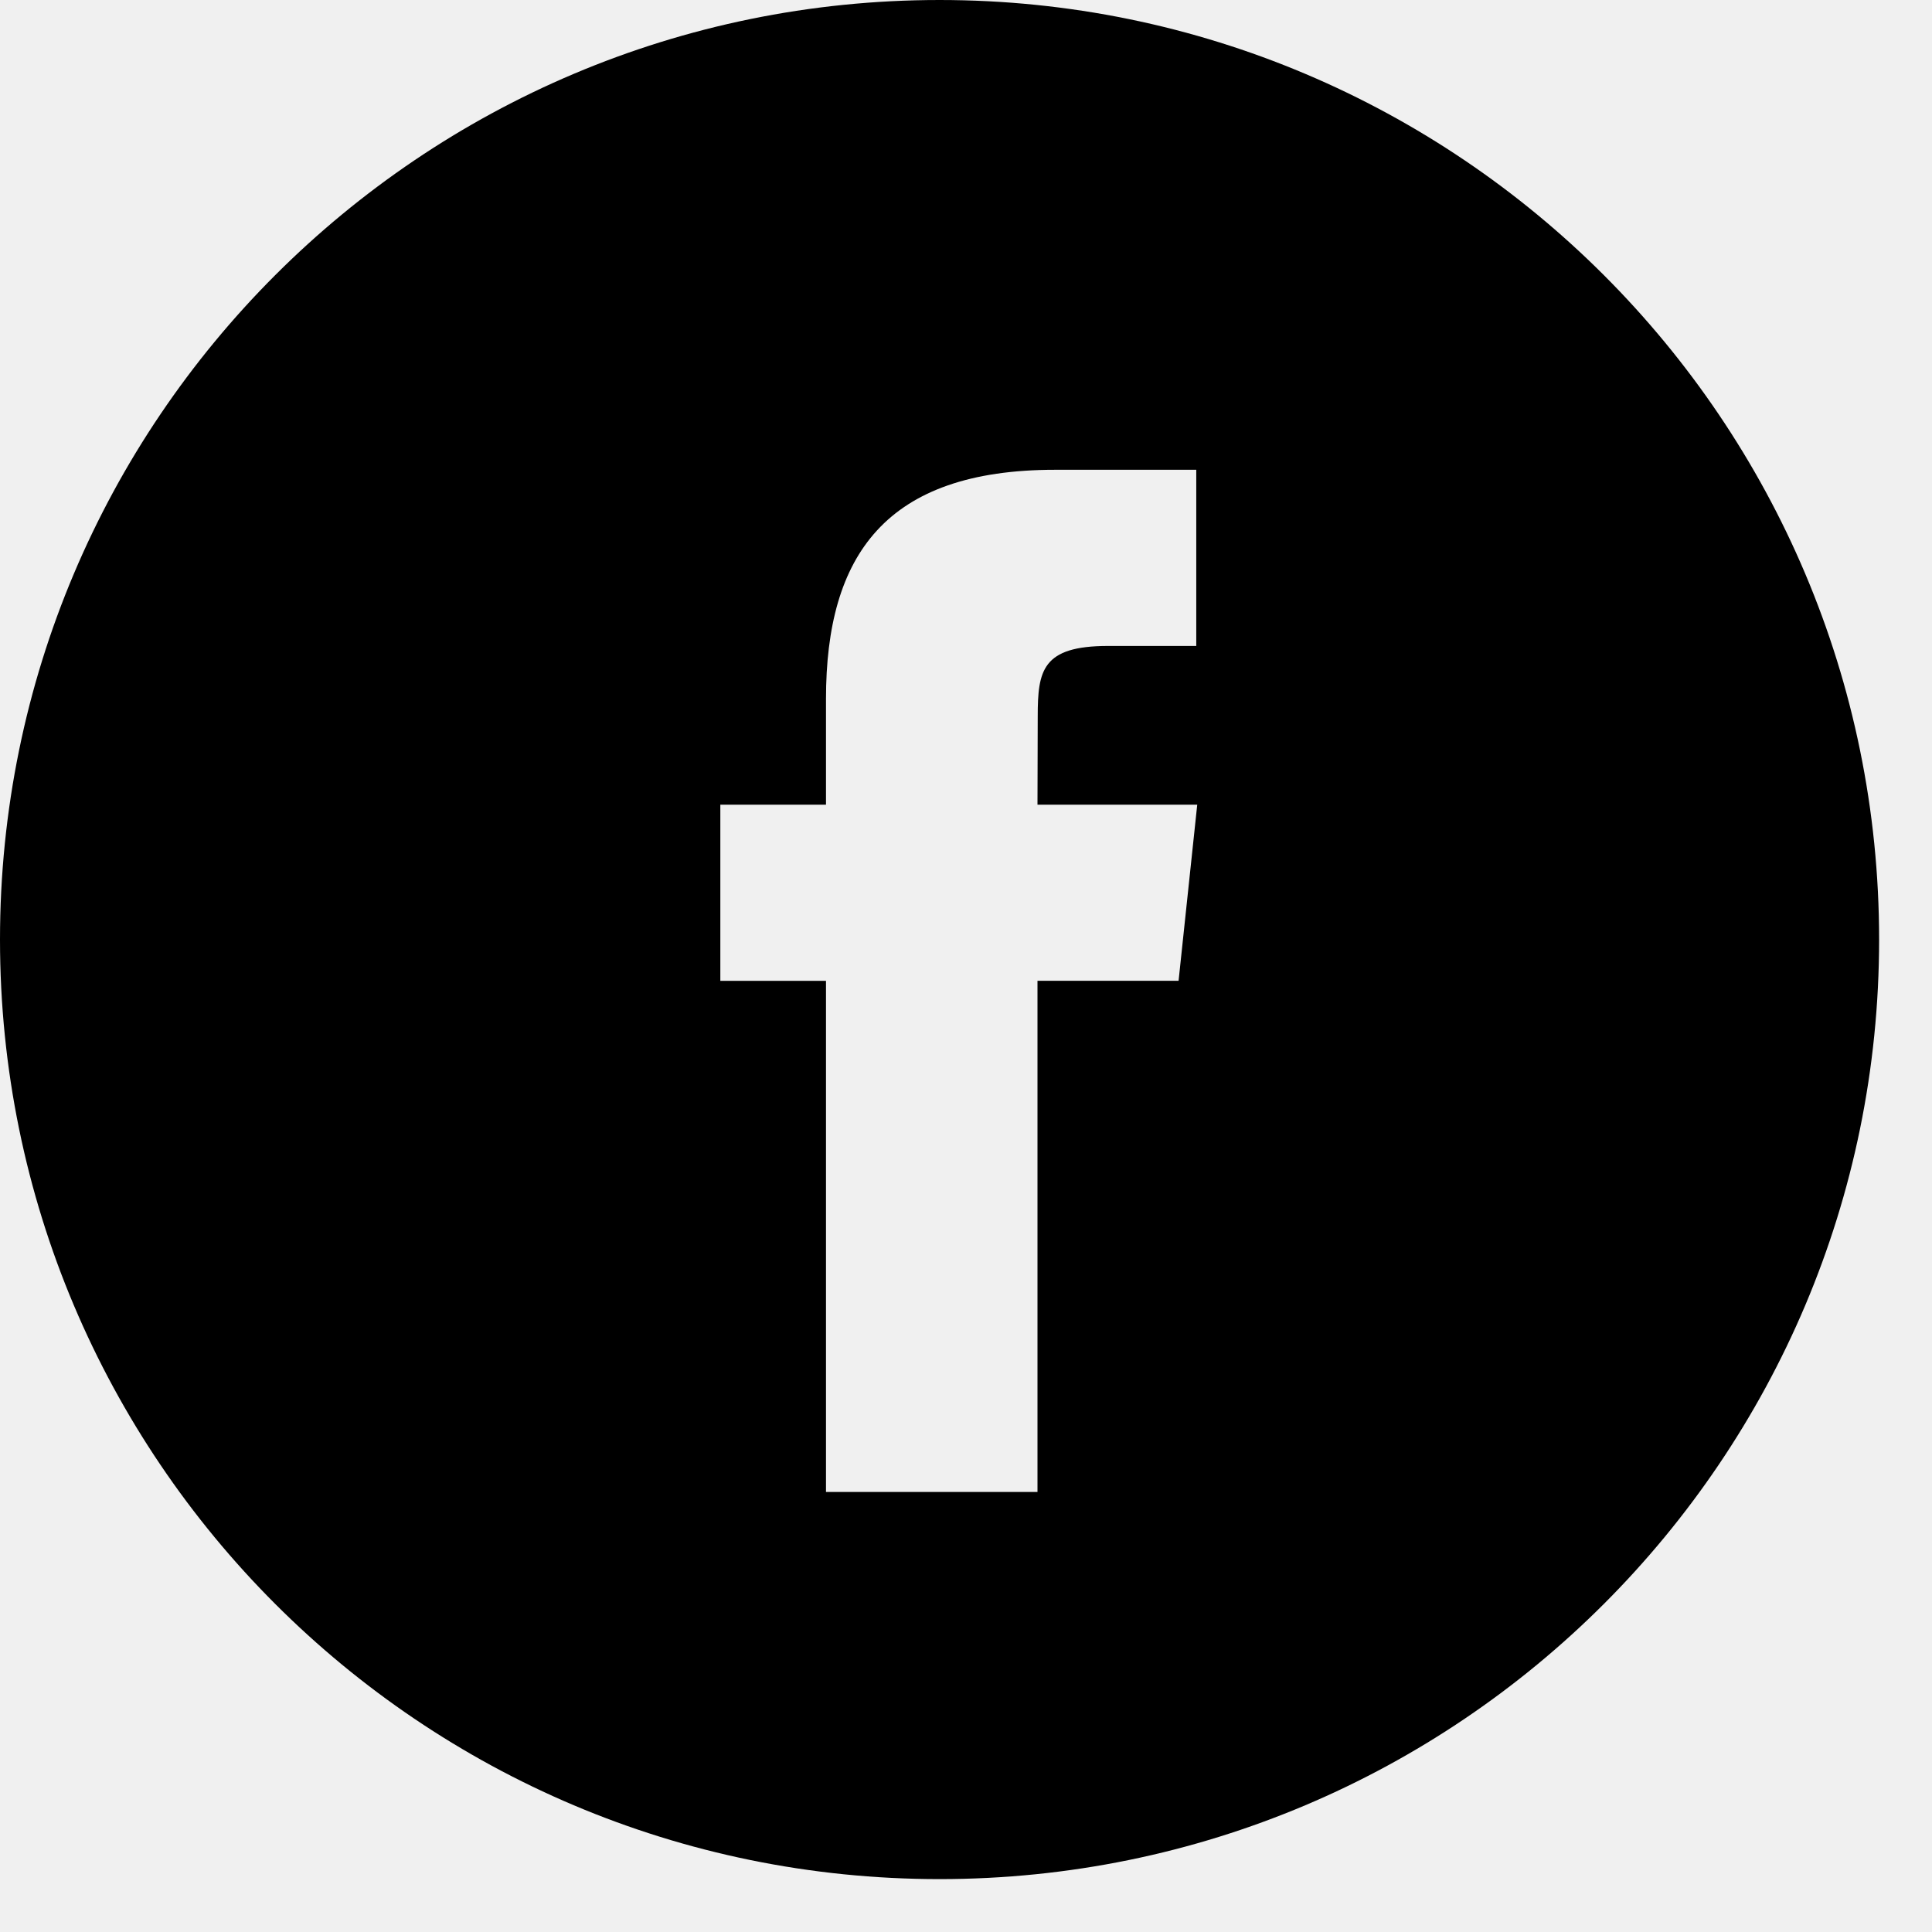
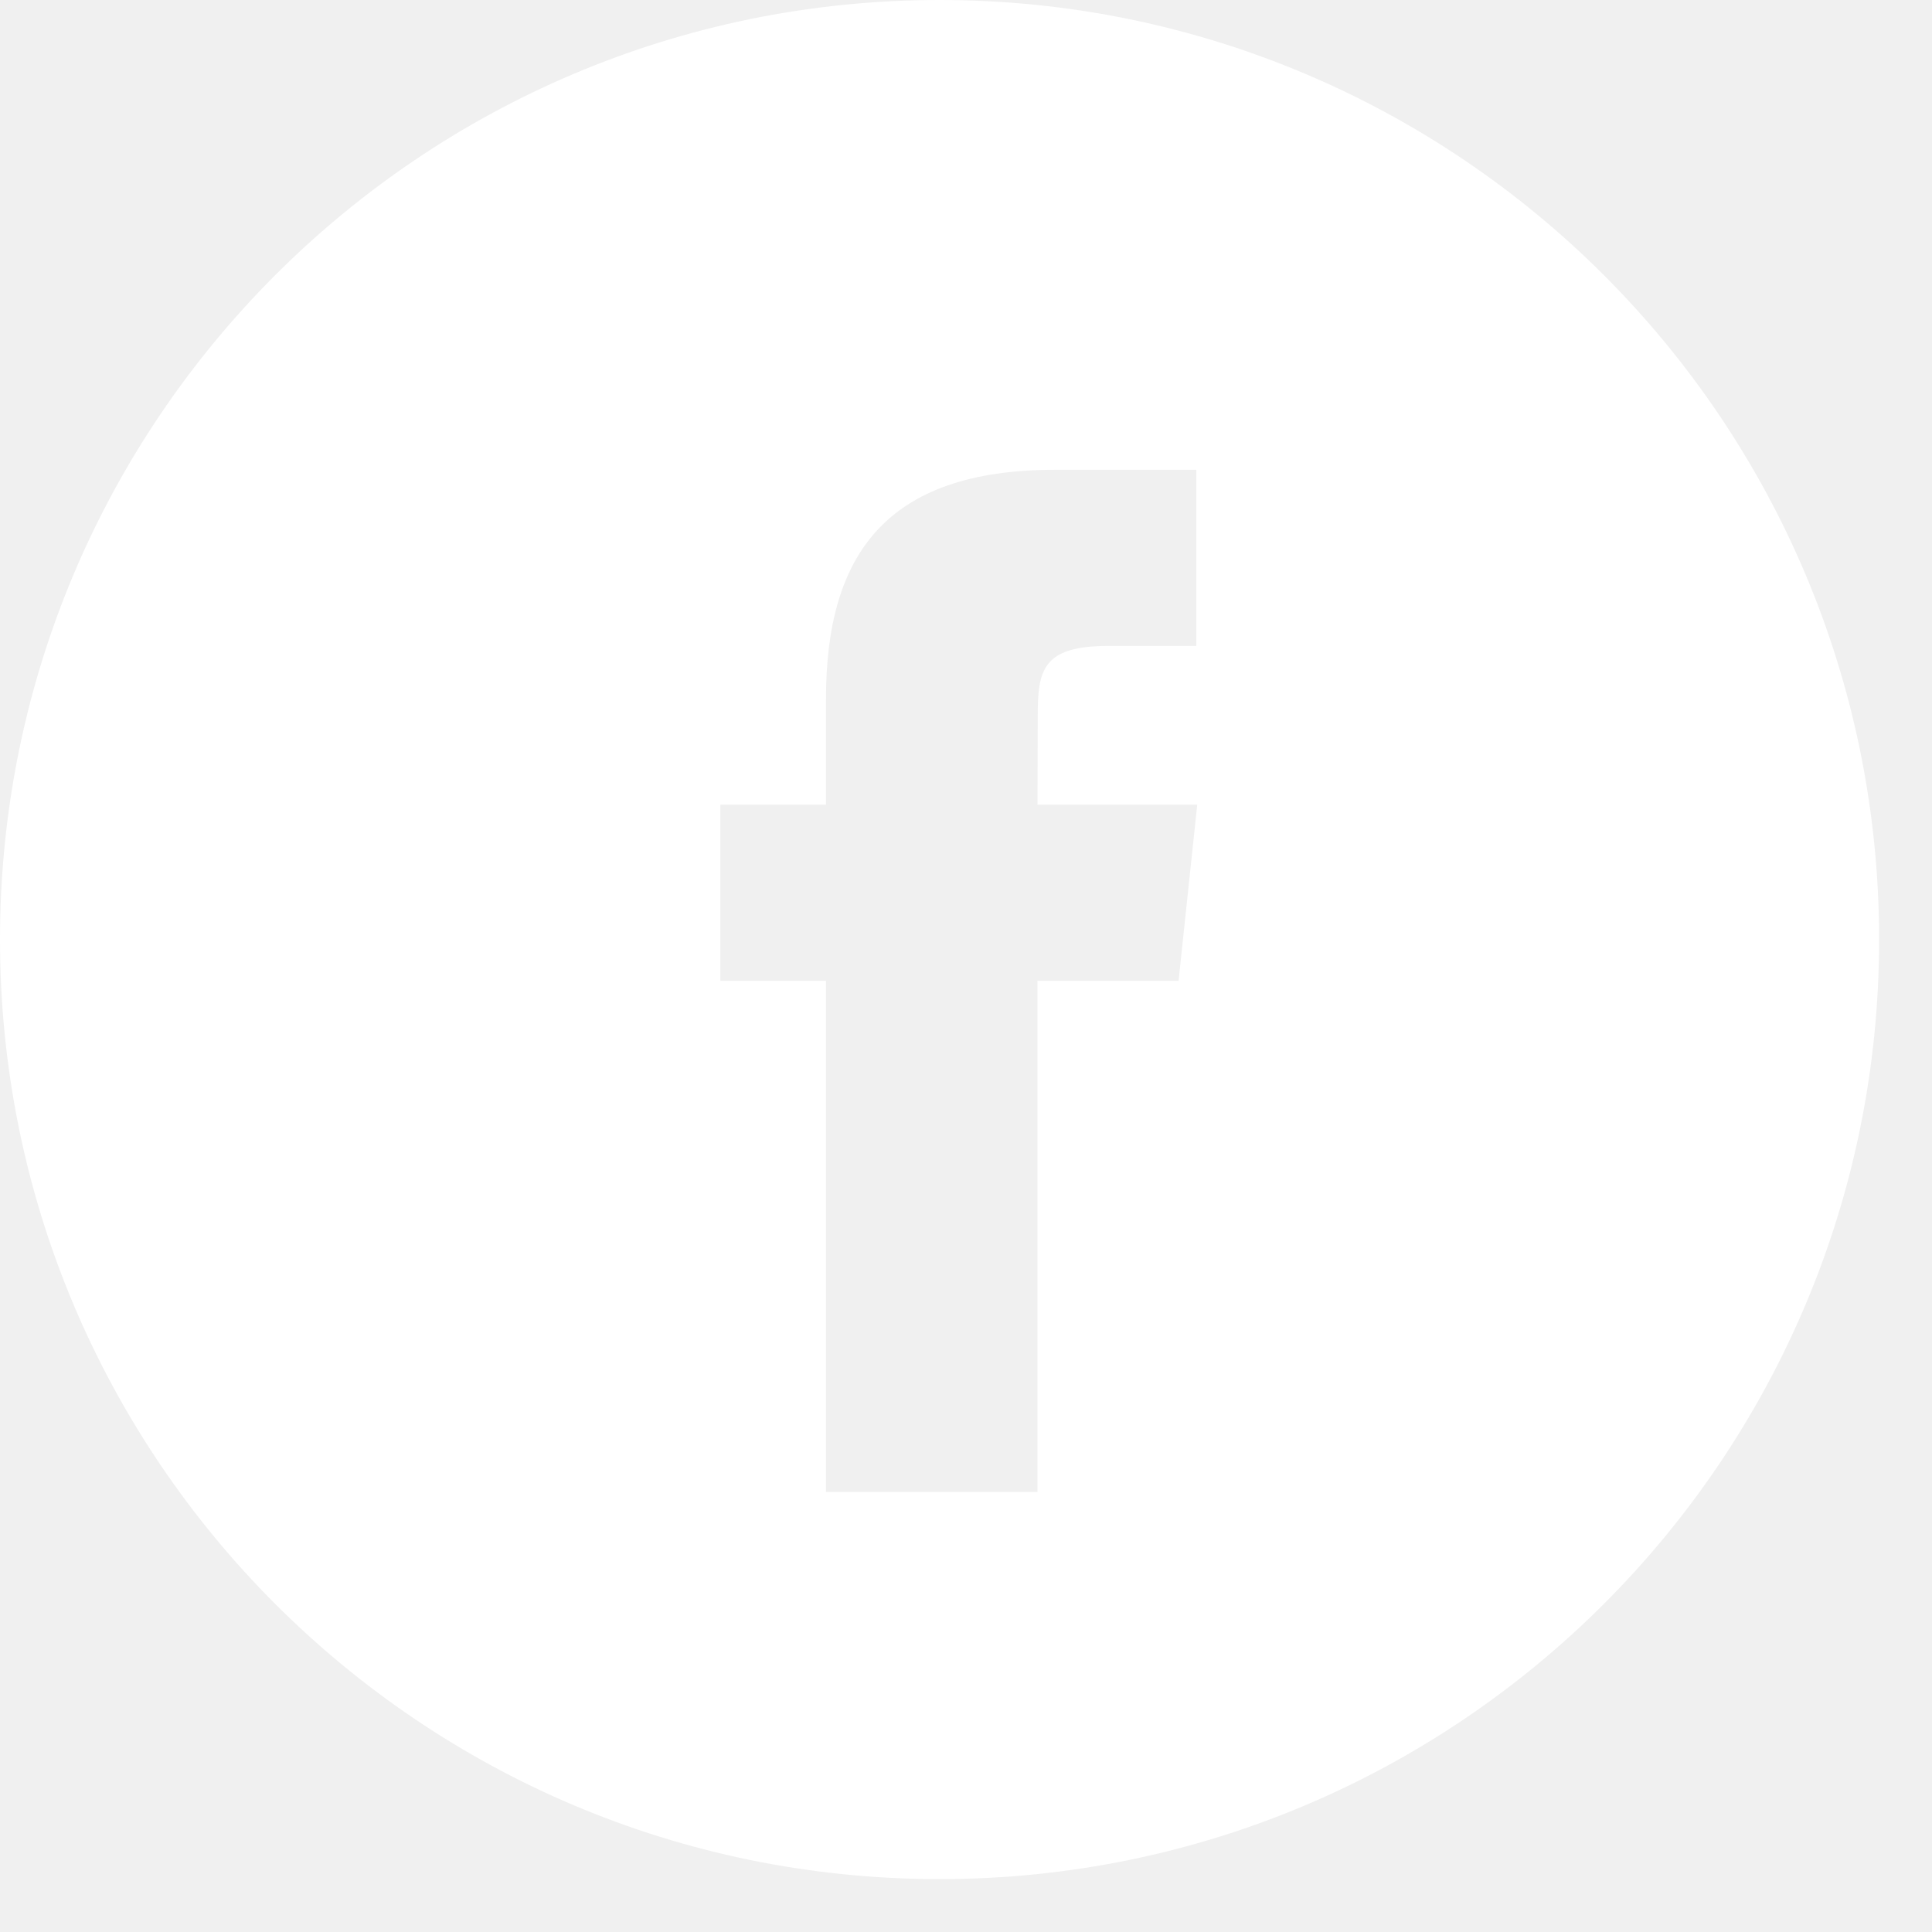
<svg xmlns="http://www.w3.org/2000/svg" width="32" height="32" viewBox="0 0 32 32" fill="none">
-   <path fill-rule="evenodd" clip-rule="evenodd" d="M15.562 0C6.967 0 0 6.967 0 15.562C0 24.156 6.967 31.124 15.562 31.124C24.156 31.124 31.124 24.156 31.124 15.562C31.124 6.967 24.156 0 15.562 0ZM17.184 16.245V24.712H13.681V16.246H11.931V13.328H13.681V11.576C13.681 9.196 14.669 7.781 17.476 7.781H19.814V10.699H18.353C17.26 10.699 17.188 11.107 17.188 11.867L17.184 13.328H19.83L19.521 16.245H17.184Z" fill="black" />
+   <path fill-rule="evenodd" clip-rule="evenodd" d="M15.562 0C6.967 0 0 6.967 0 15.562C0 24.156 6.967 31.124 15.562 31.124C24.156 31.124 31.124 24.156 31.124 15.562C31.124 6.967 24.156 0 15.562 0ZM17.184 16.245V24.712H13.681V16.246H11.931V13.328H13.681V11.576C13.681 9.196 14.669 7.781 17.476 7.781H19.814V10.699H18.353C17.26 10.699 17.188 11.107 17.188 11.867L17.184 13.328H19.83L19.521 16.245H17.184Z" fill="white" />
</svg>
